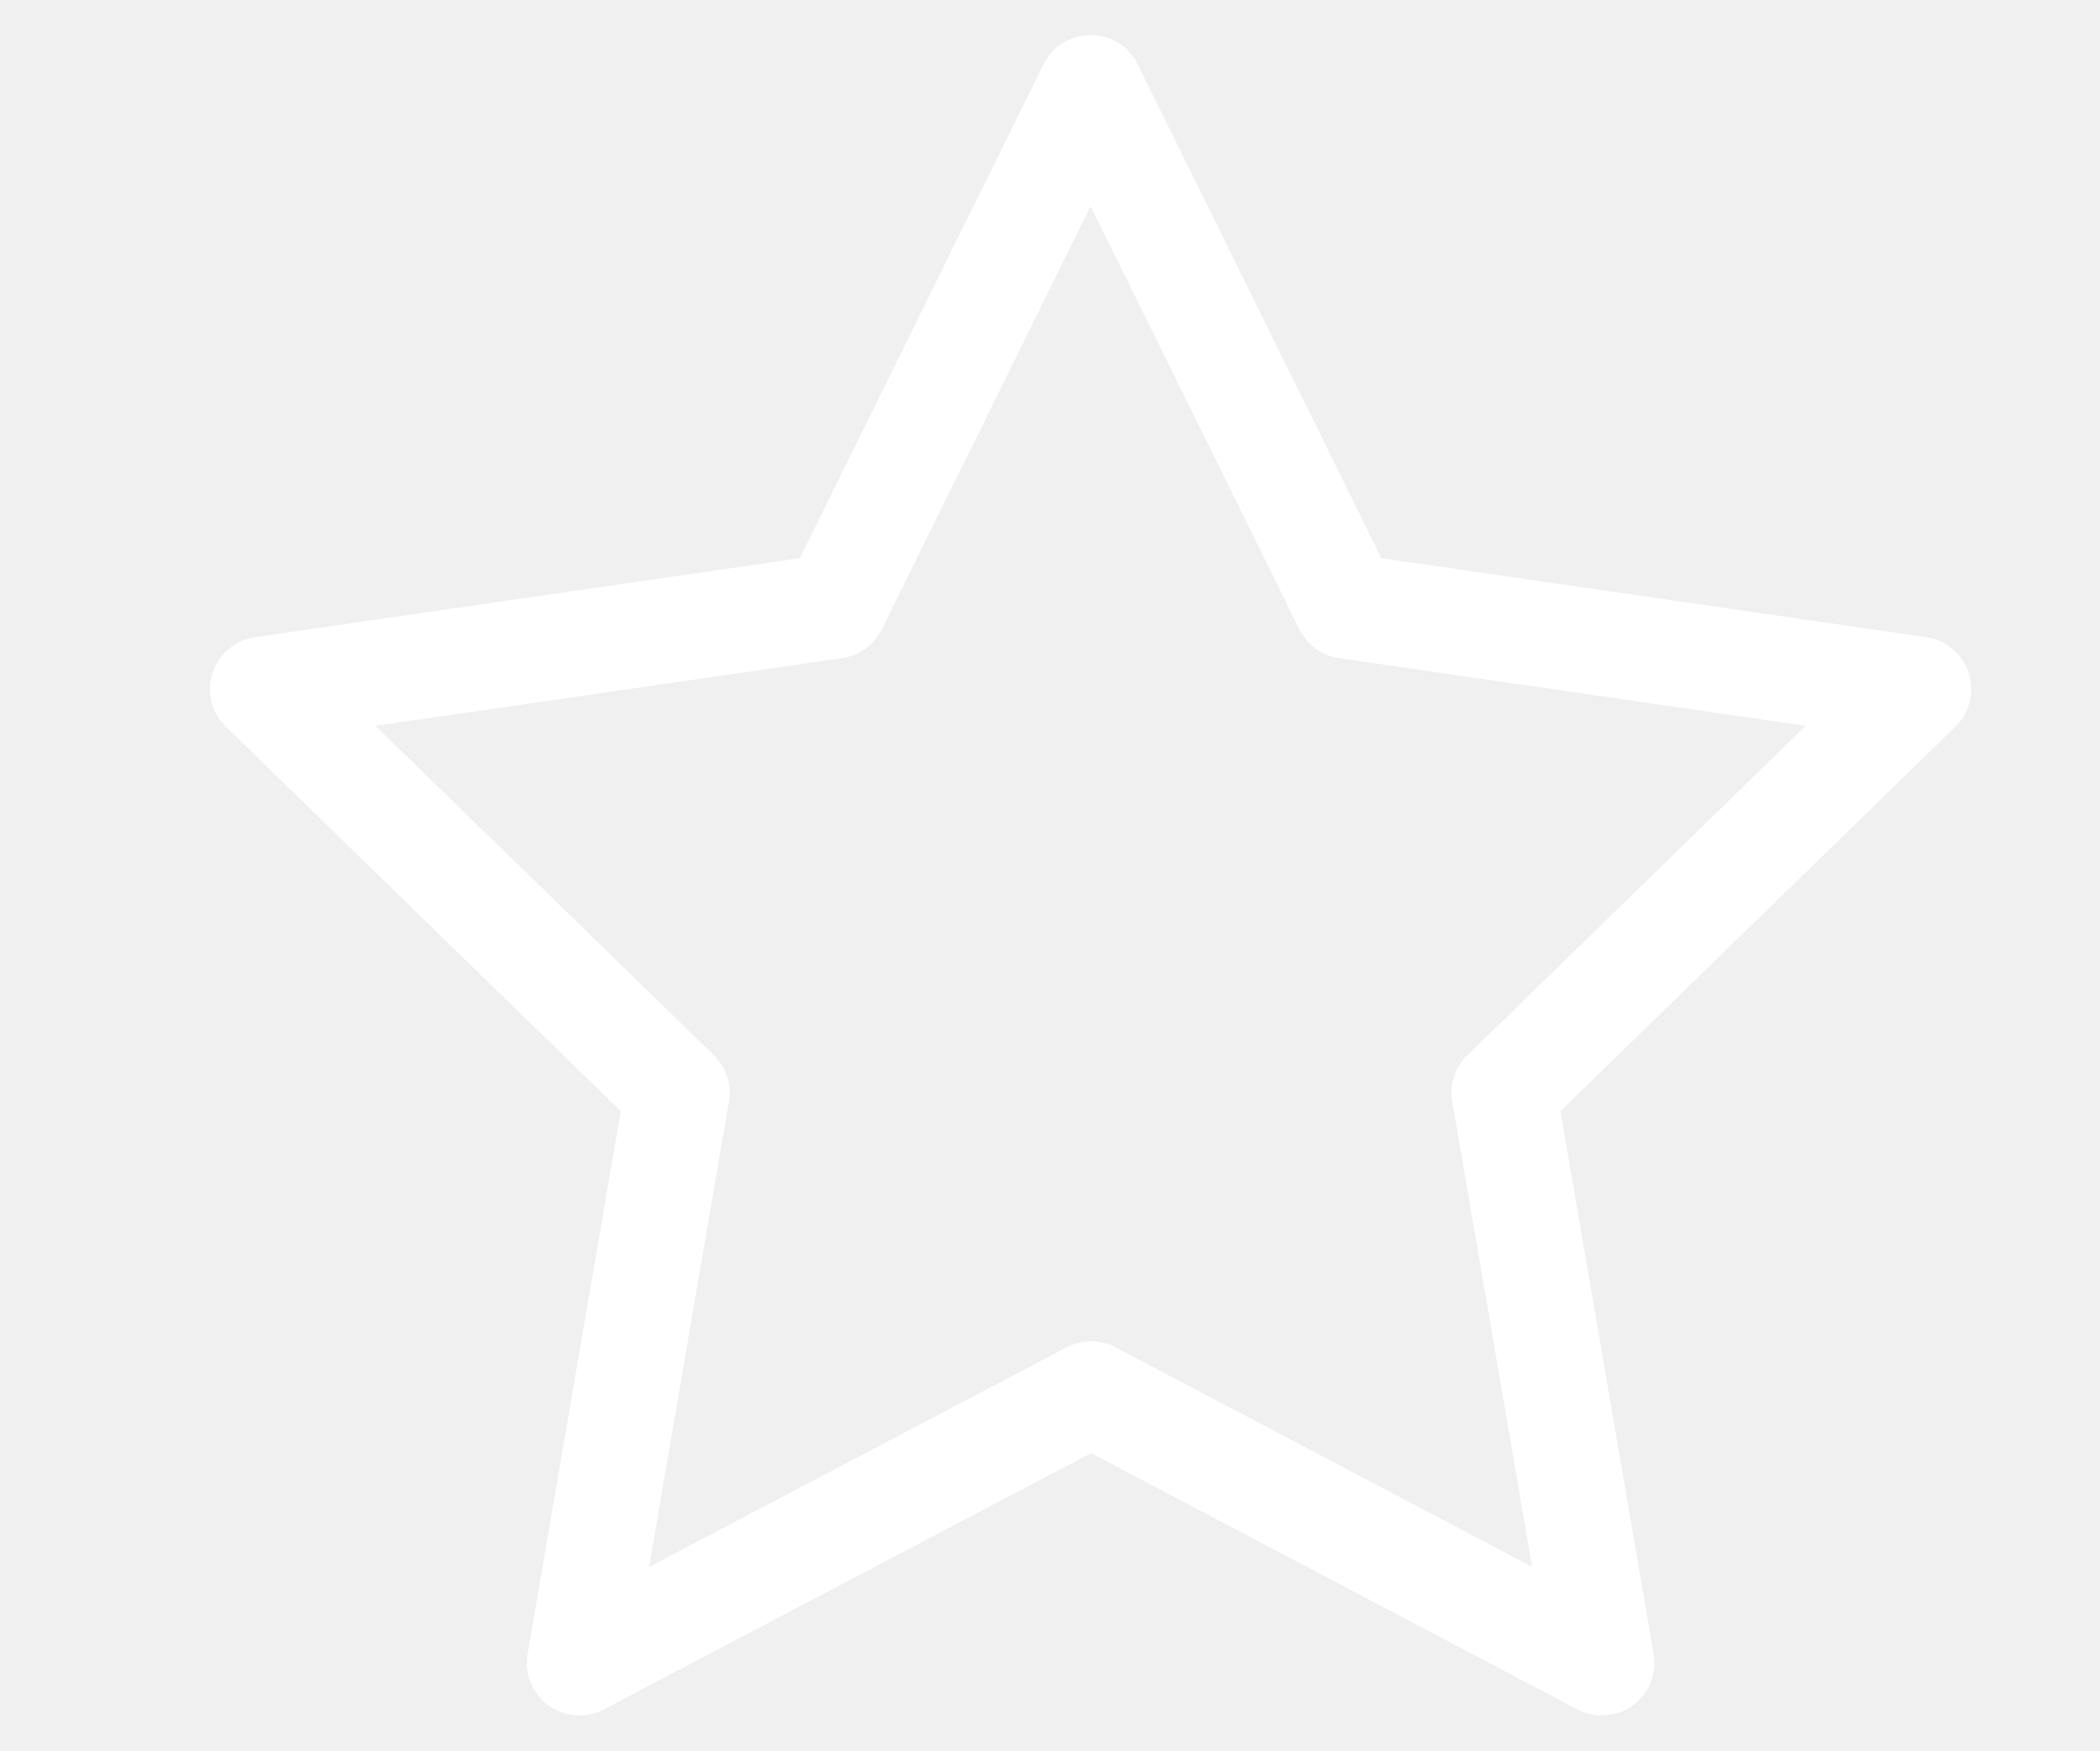
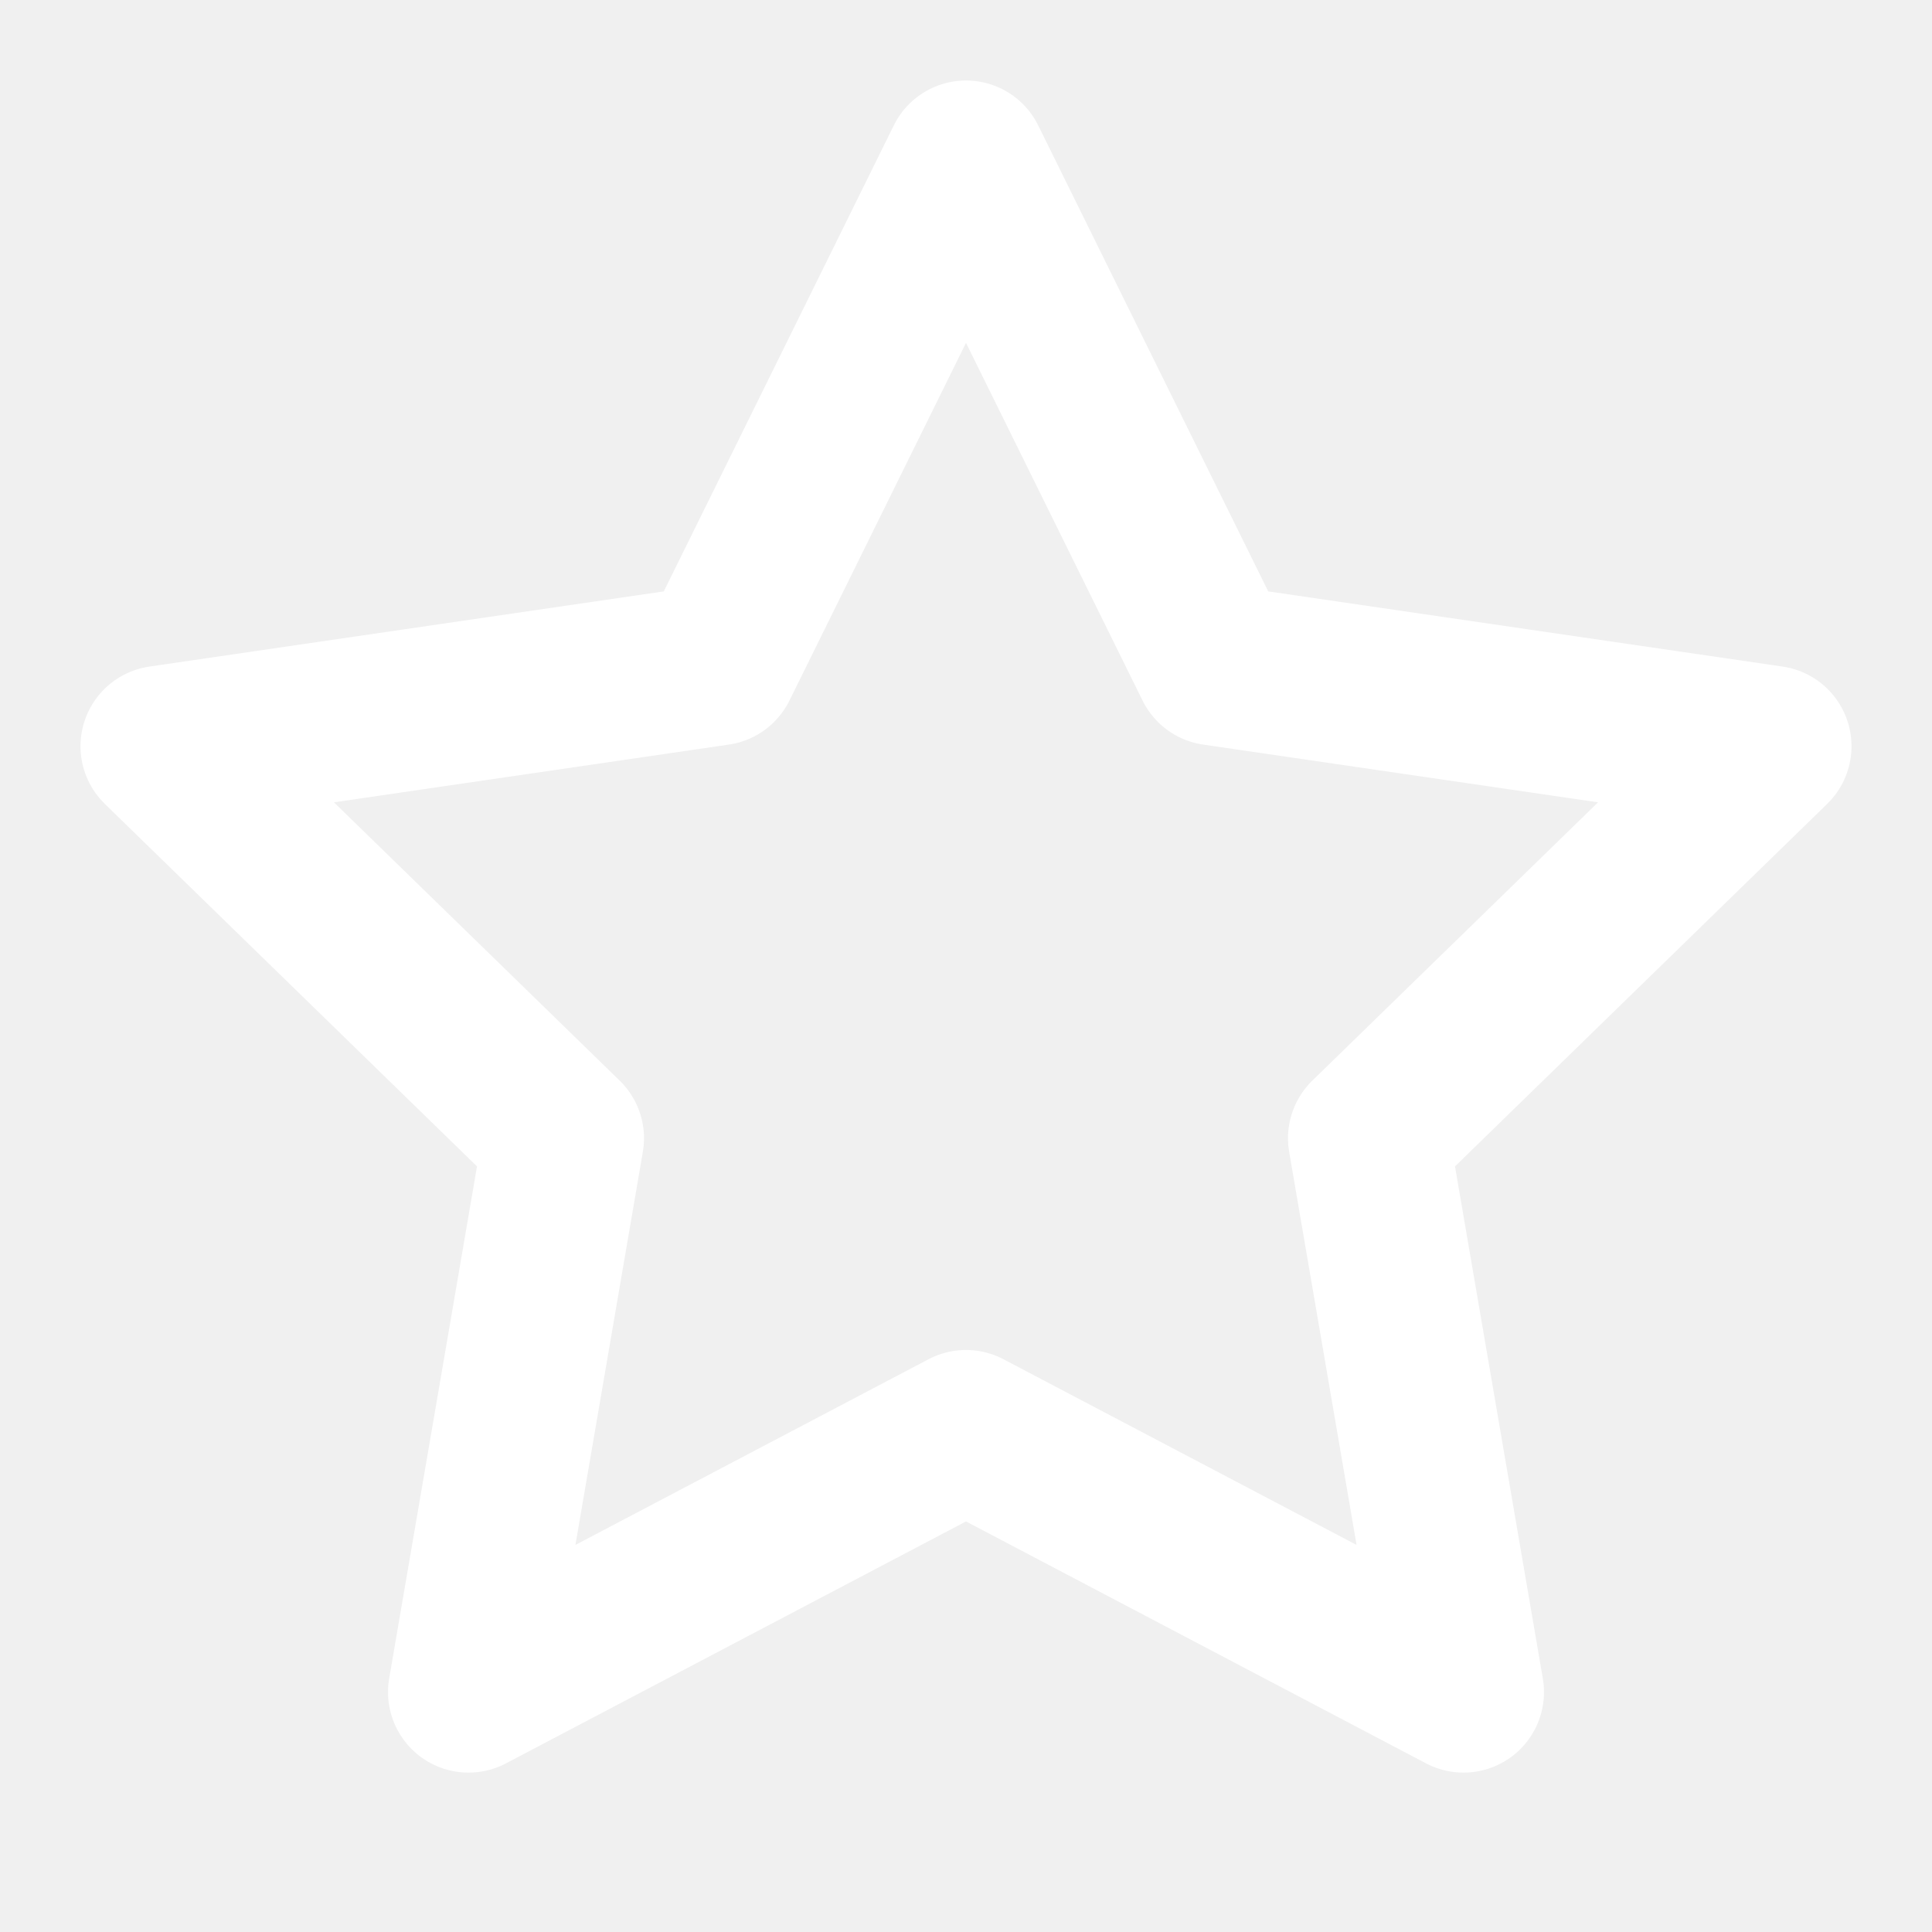
- <svg xmlns="http://www.w3.org/2000/svg" width="24" height="20" viewBox="0 0 24 20" fill="none">
-   <path d="M12.47 15.925L6.621 19L7.739 12.486L3 7.874L9.539 6.926L12.464 1L15.389 6.926L21.928 7.874L17.189 12.486L18.307 19L12.47 15.925Z" stroke="white" stroke-width="1.2" stroke-linecap="round" stroke-linejoin="round" />
+ <svg xmlns="http://www.w3.org/2000/svg" width="24" height="24" viewBox="0 0 24 24" fill="none" stroke="#ffffff" stroke-width="2" stroke-linecap="round" stroke-linejoin="round" class="lucide lucide-star">
+   <polygon points="12 2 15.09 8.26 22 9.27 17 14.14 18.18 21.02 12 17.77 5.82 21.02 7 14.14 2 9.27 8.91 8.26 12 2" />
</svg>
